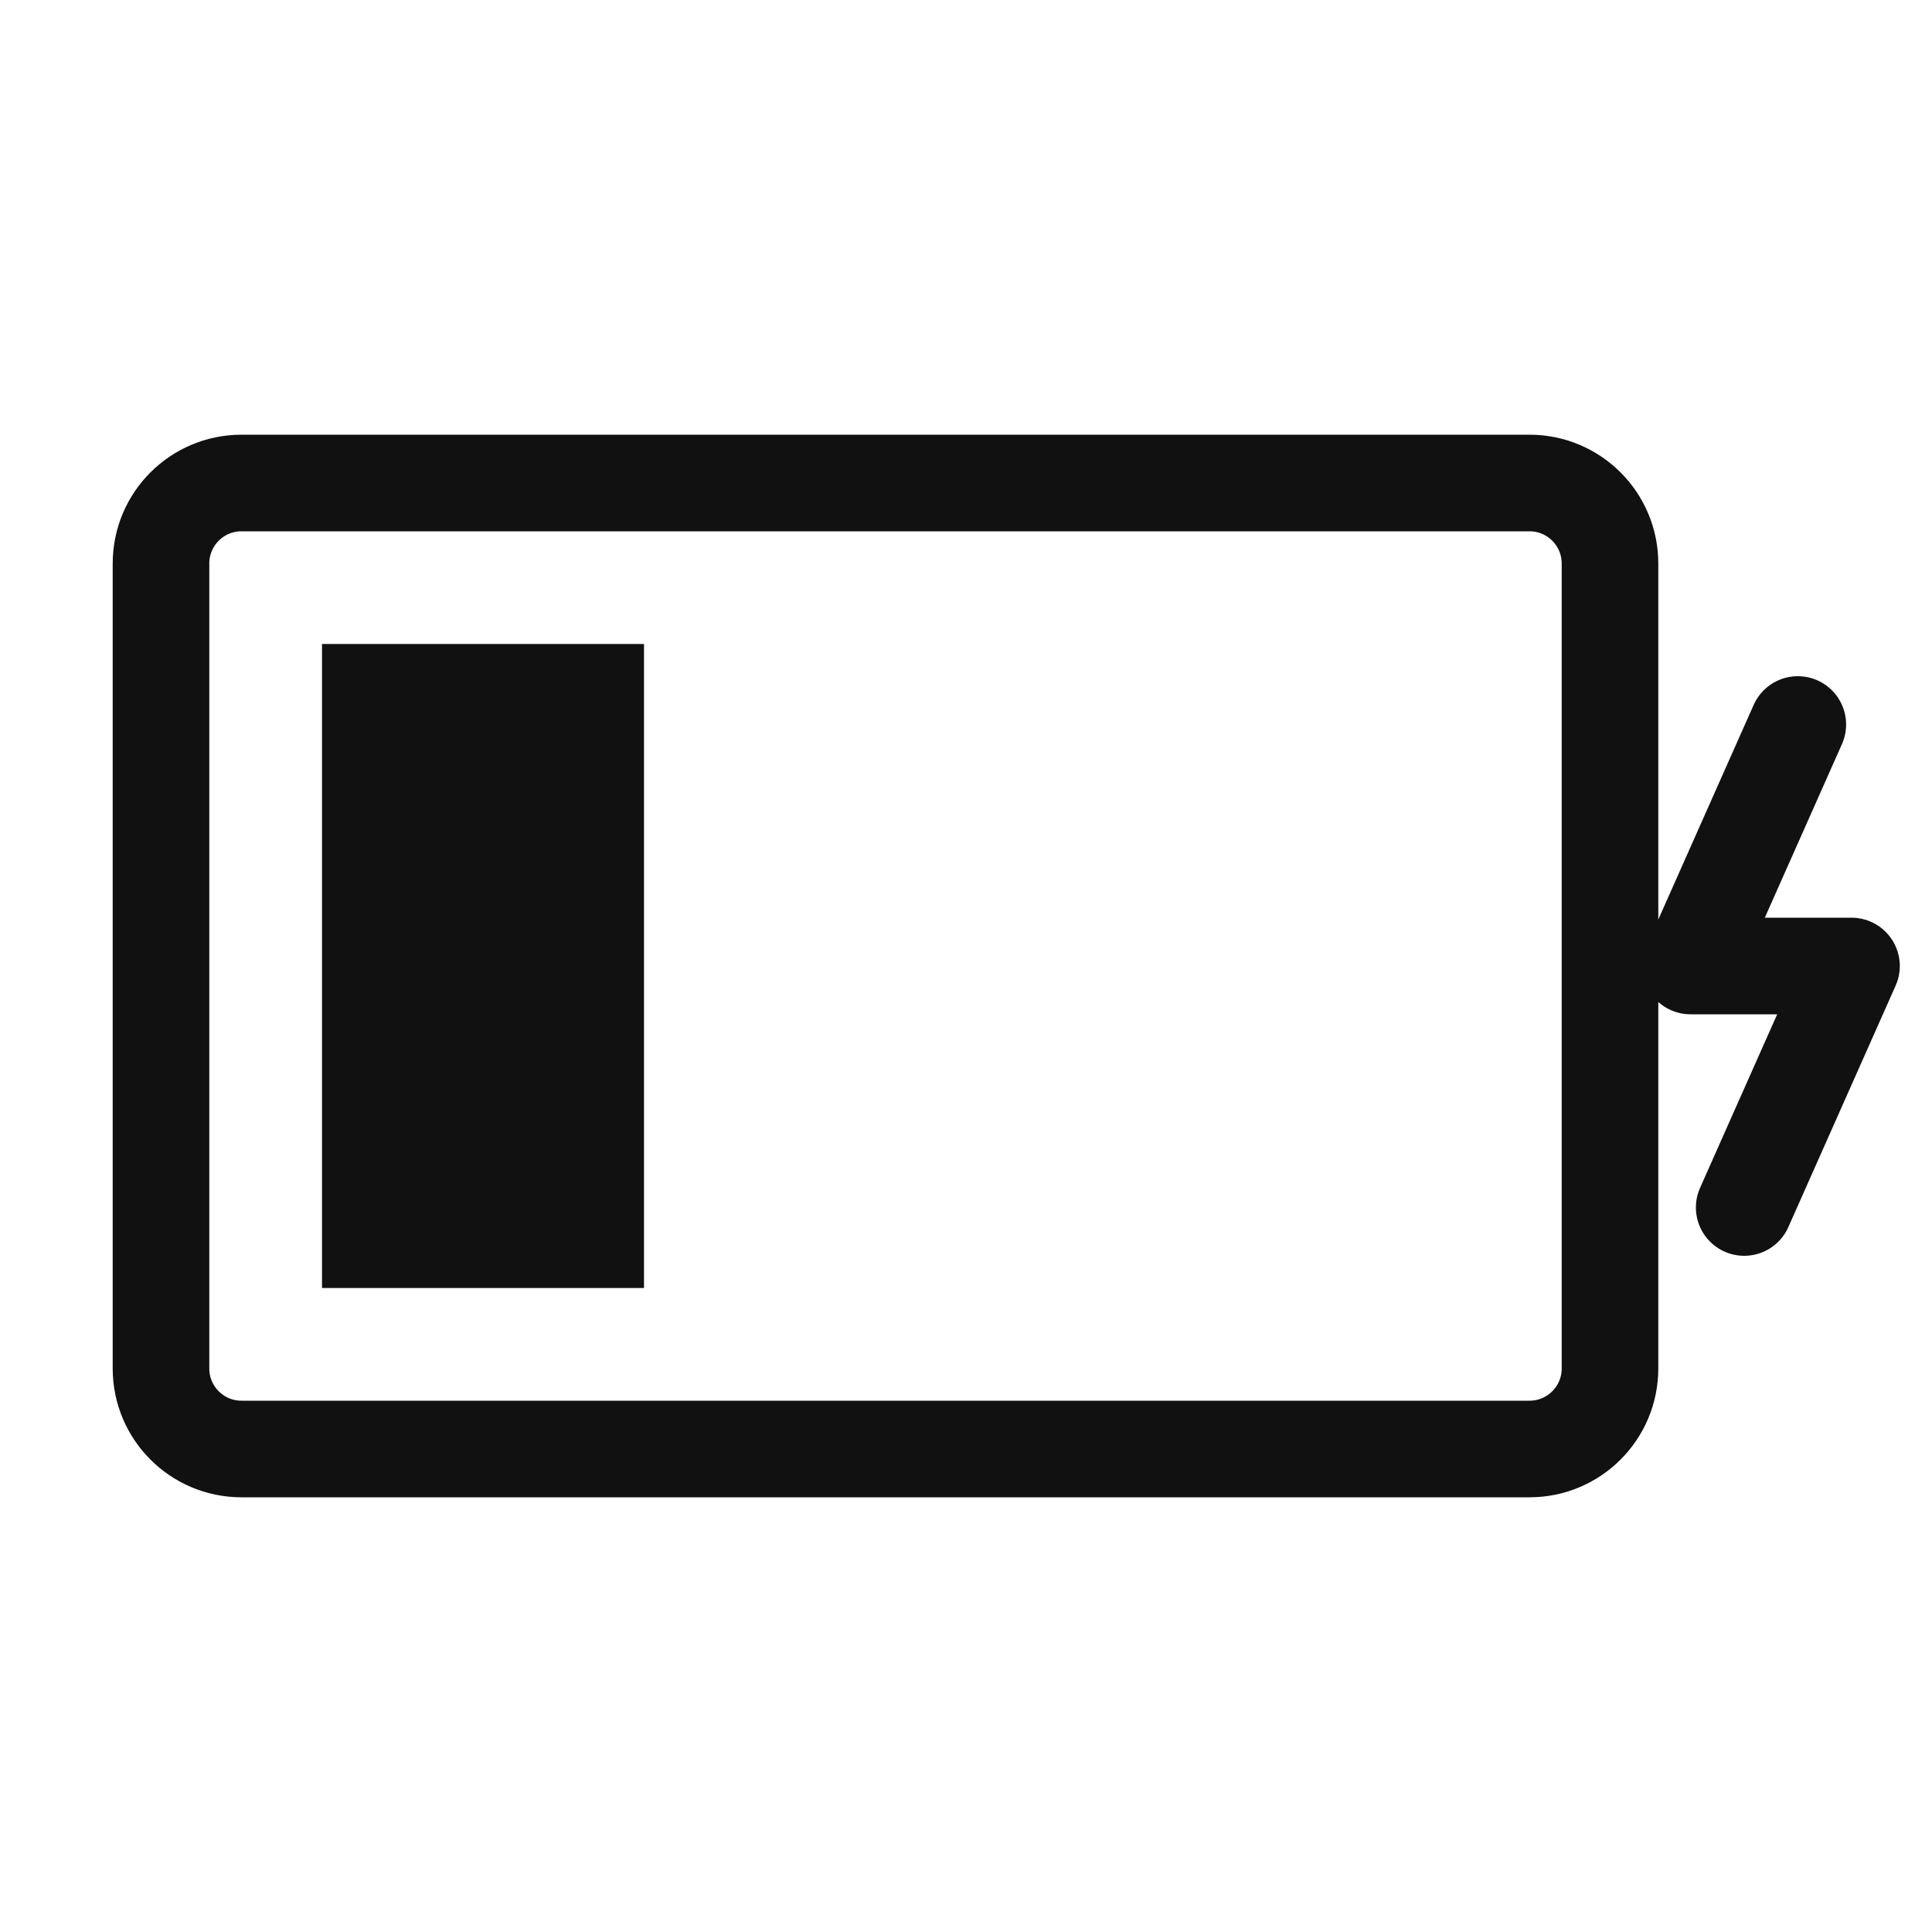
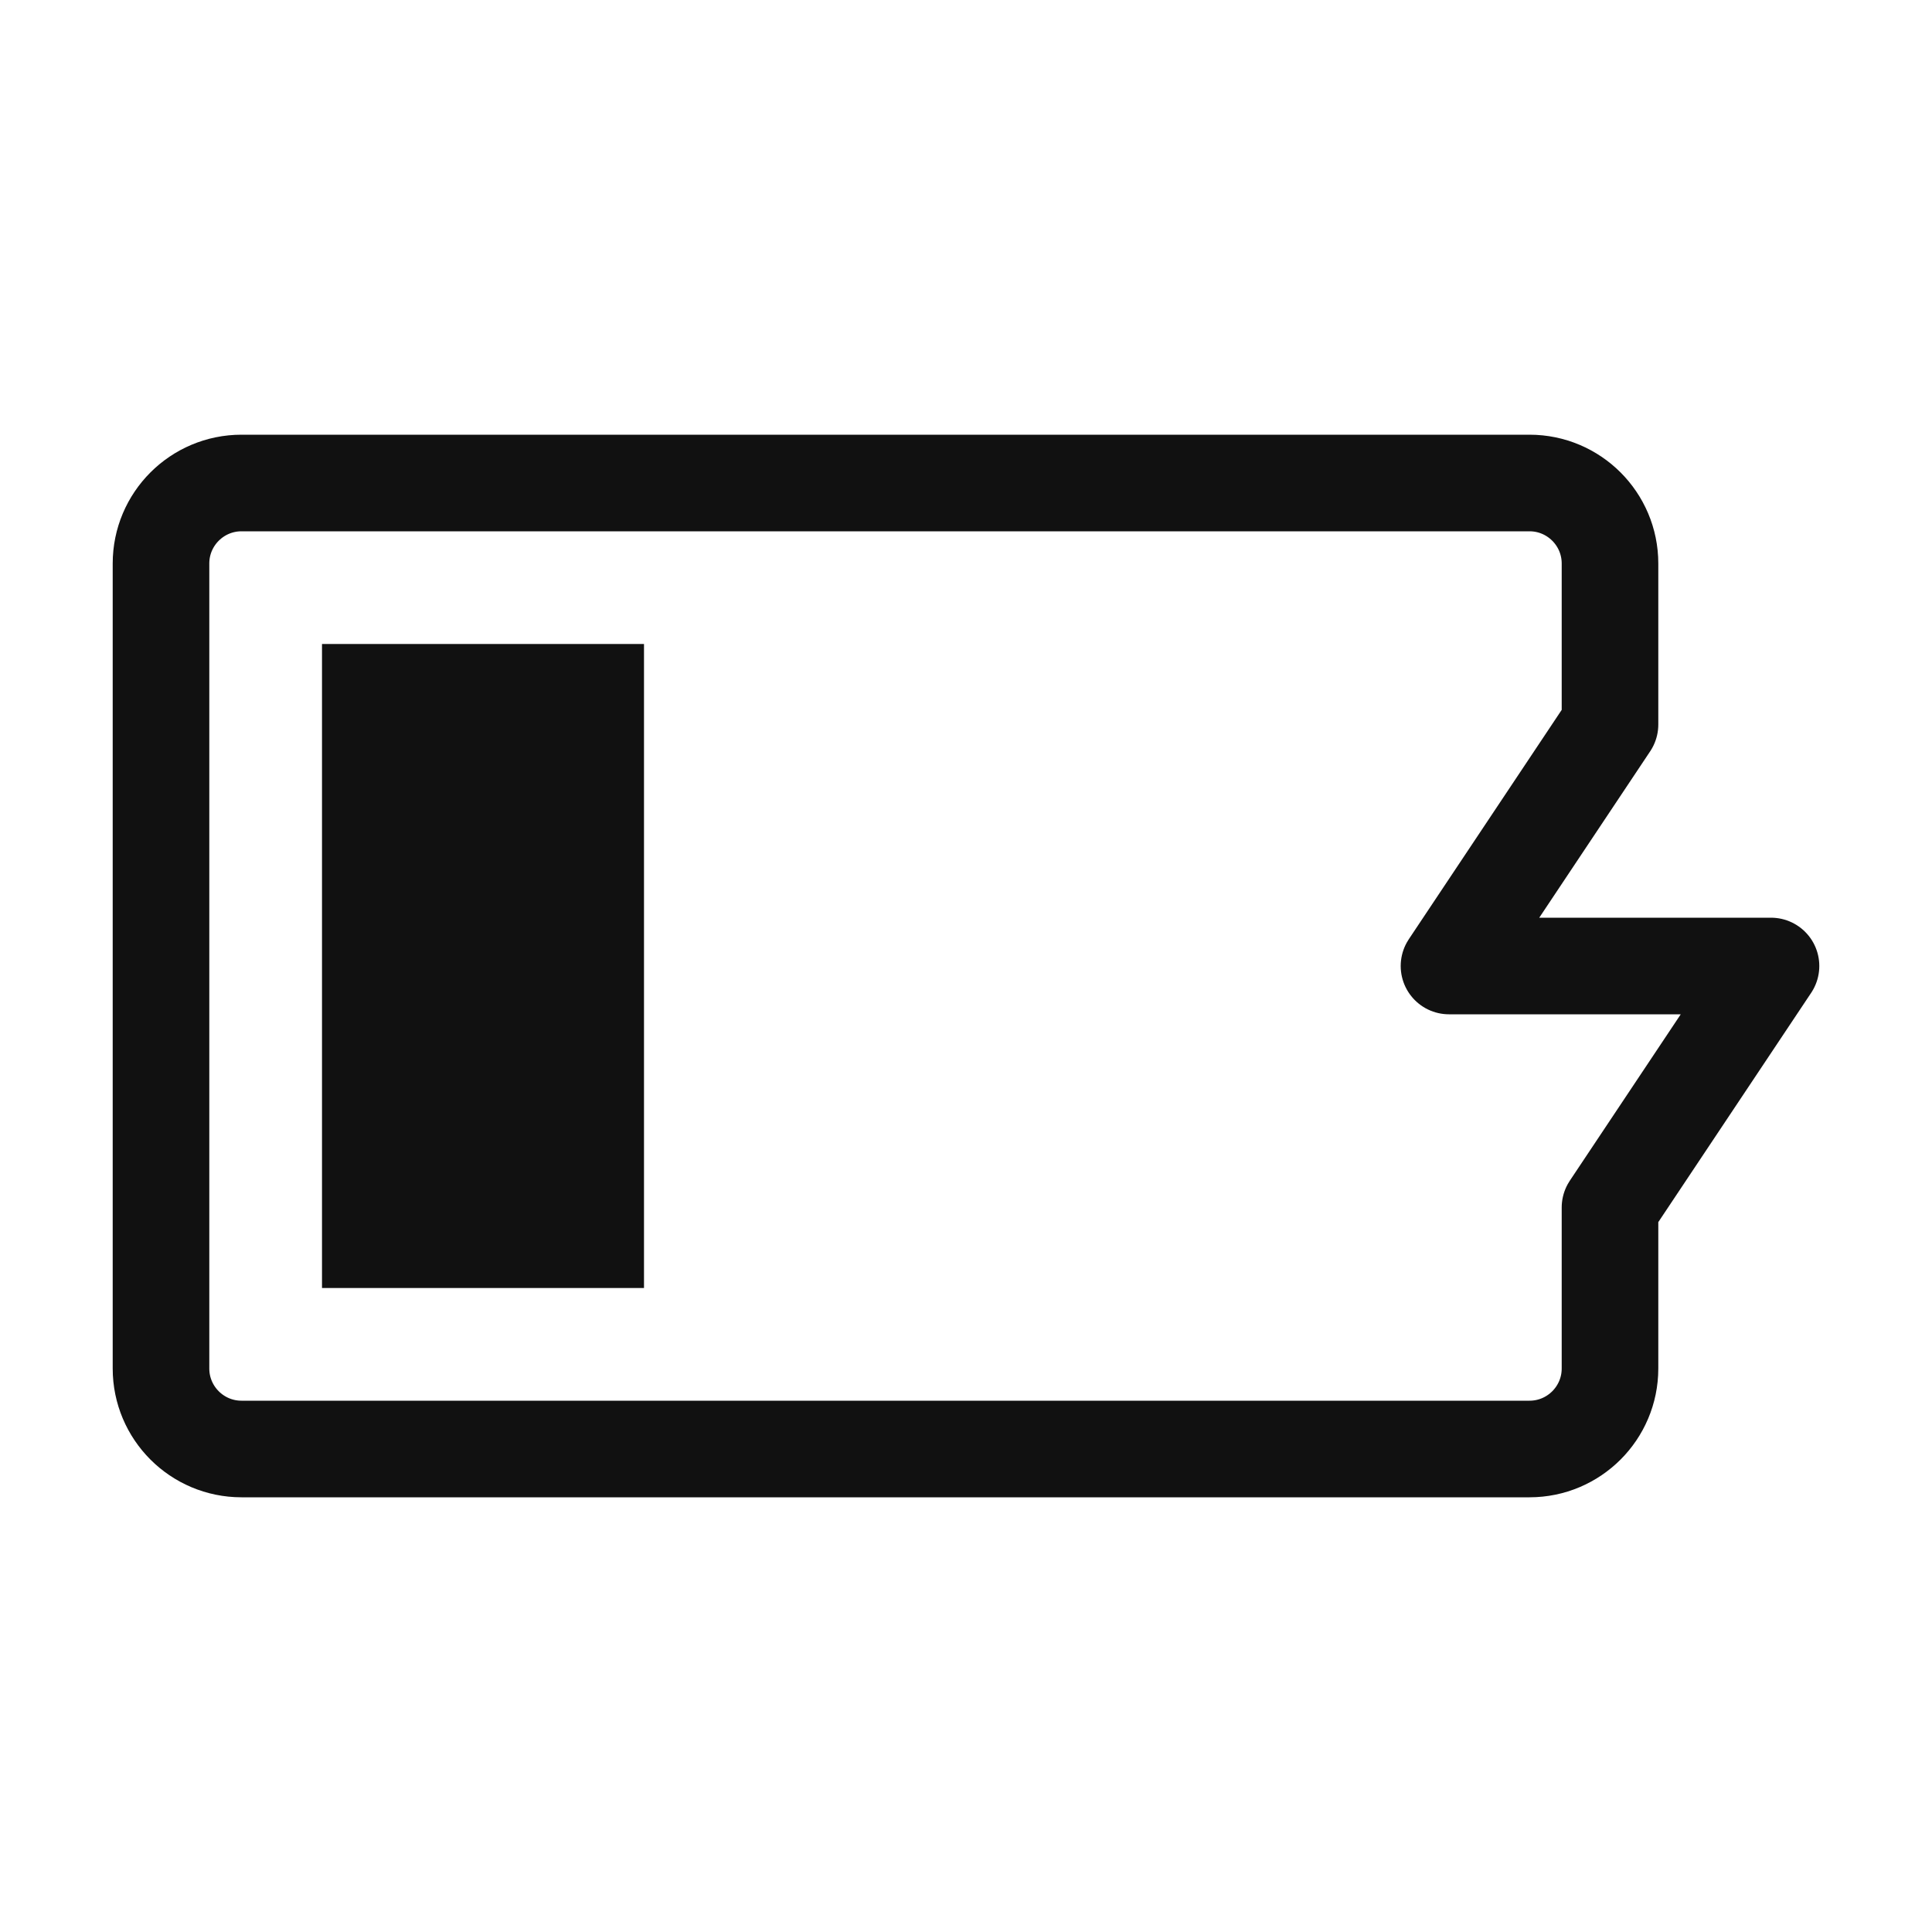
<svg xmlns="http://www.w3.org/2000/svg" width="24" height="24" viewBox="0 0 24 24" fill="none">
-   <rect x="2" y="6" width="18" height="12" rx="1" stroke="#111111" stroke-width="1.2" />
+   <path d="M19 6H3C2.448 6 2 6.448 2 7V17C2 17.552 2.448 18 3 18H19C19.552 18 20 17.552 20 17V15L22 12H18L20 9V7C20 6.448 19.552 6 19 6Z" stroke="#111111" stroke-width="1.2" stroke-linejoin="round" />
  <path d="M4 8H8V16H4V8Z" fill="#111111" />
-   <path d="M22.333 9L21 12H23L21.667 15" stroke="#111111" stroke-width="1.2" stroke-linecap="round" stroke-linejoin="round" />
</svg>
